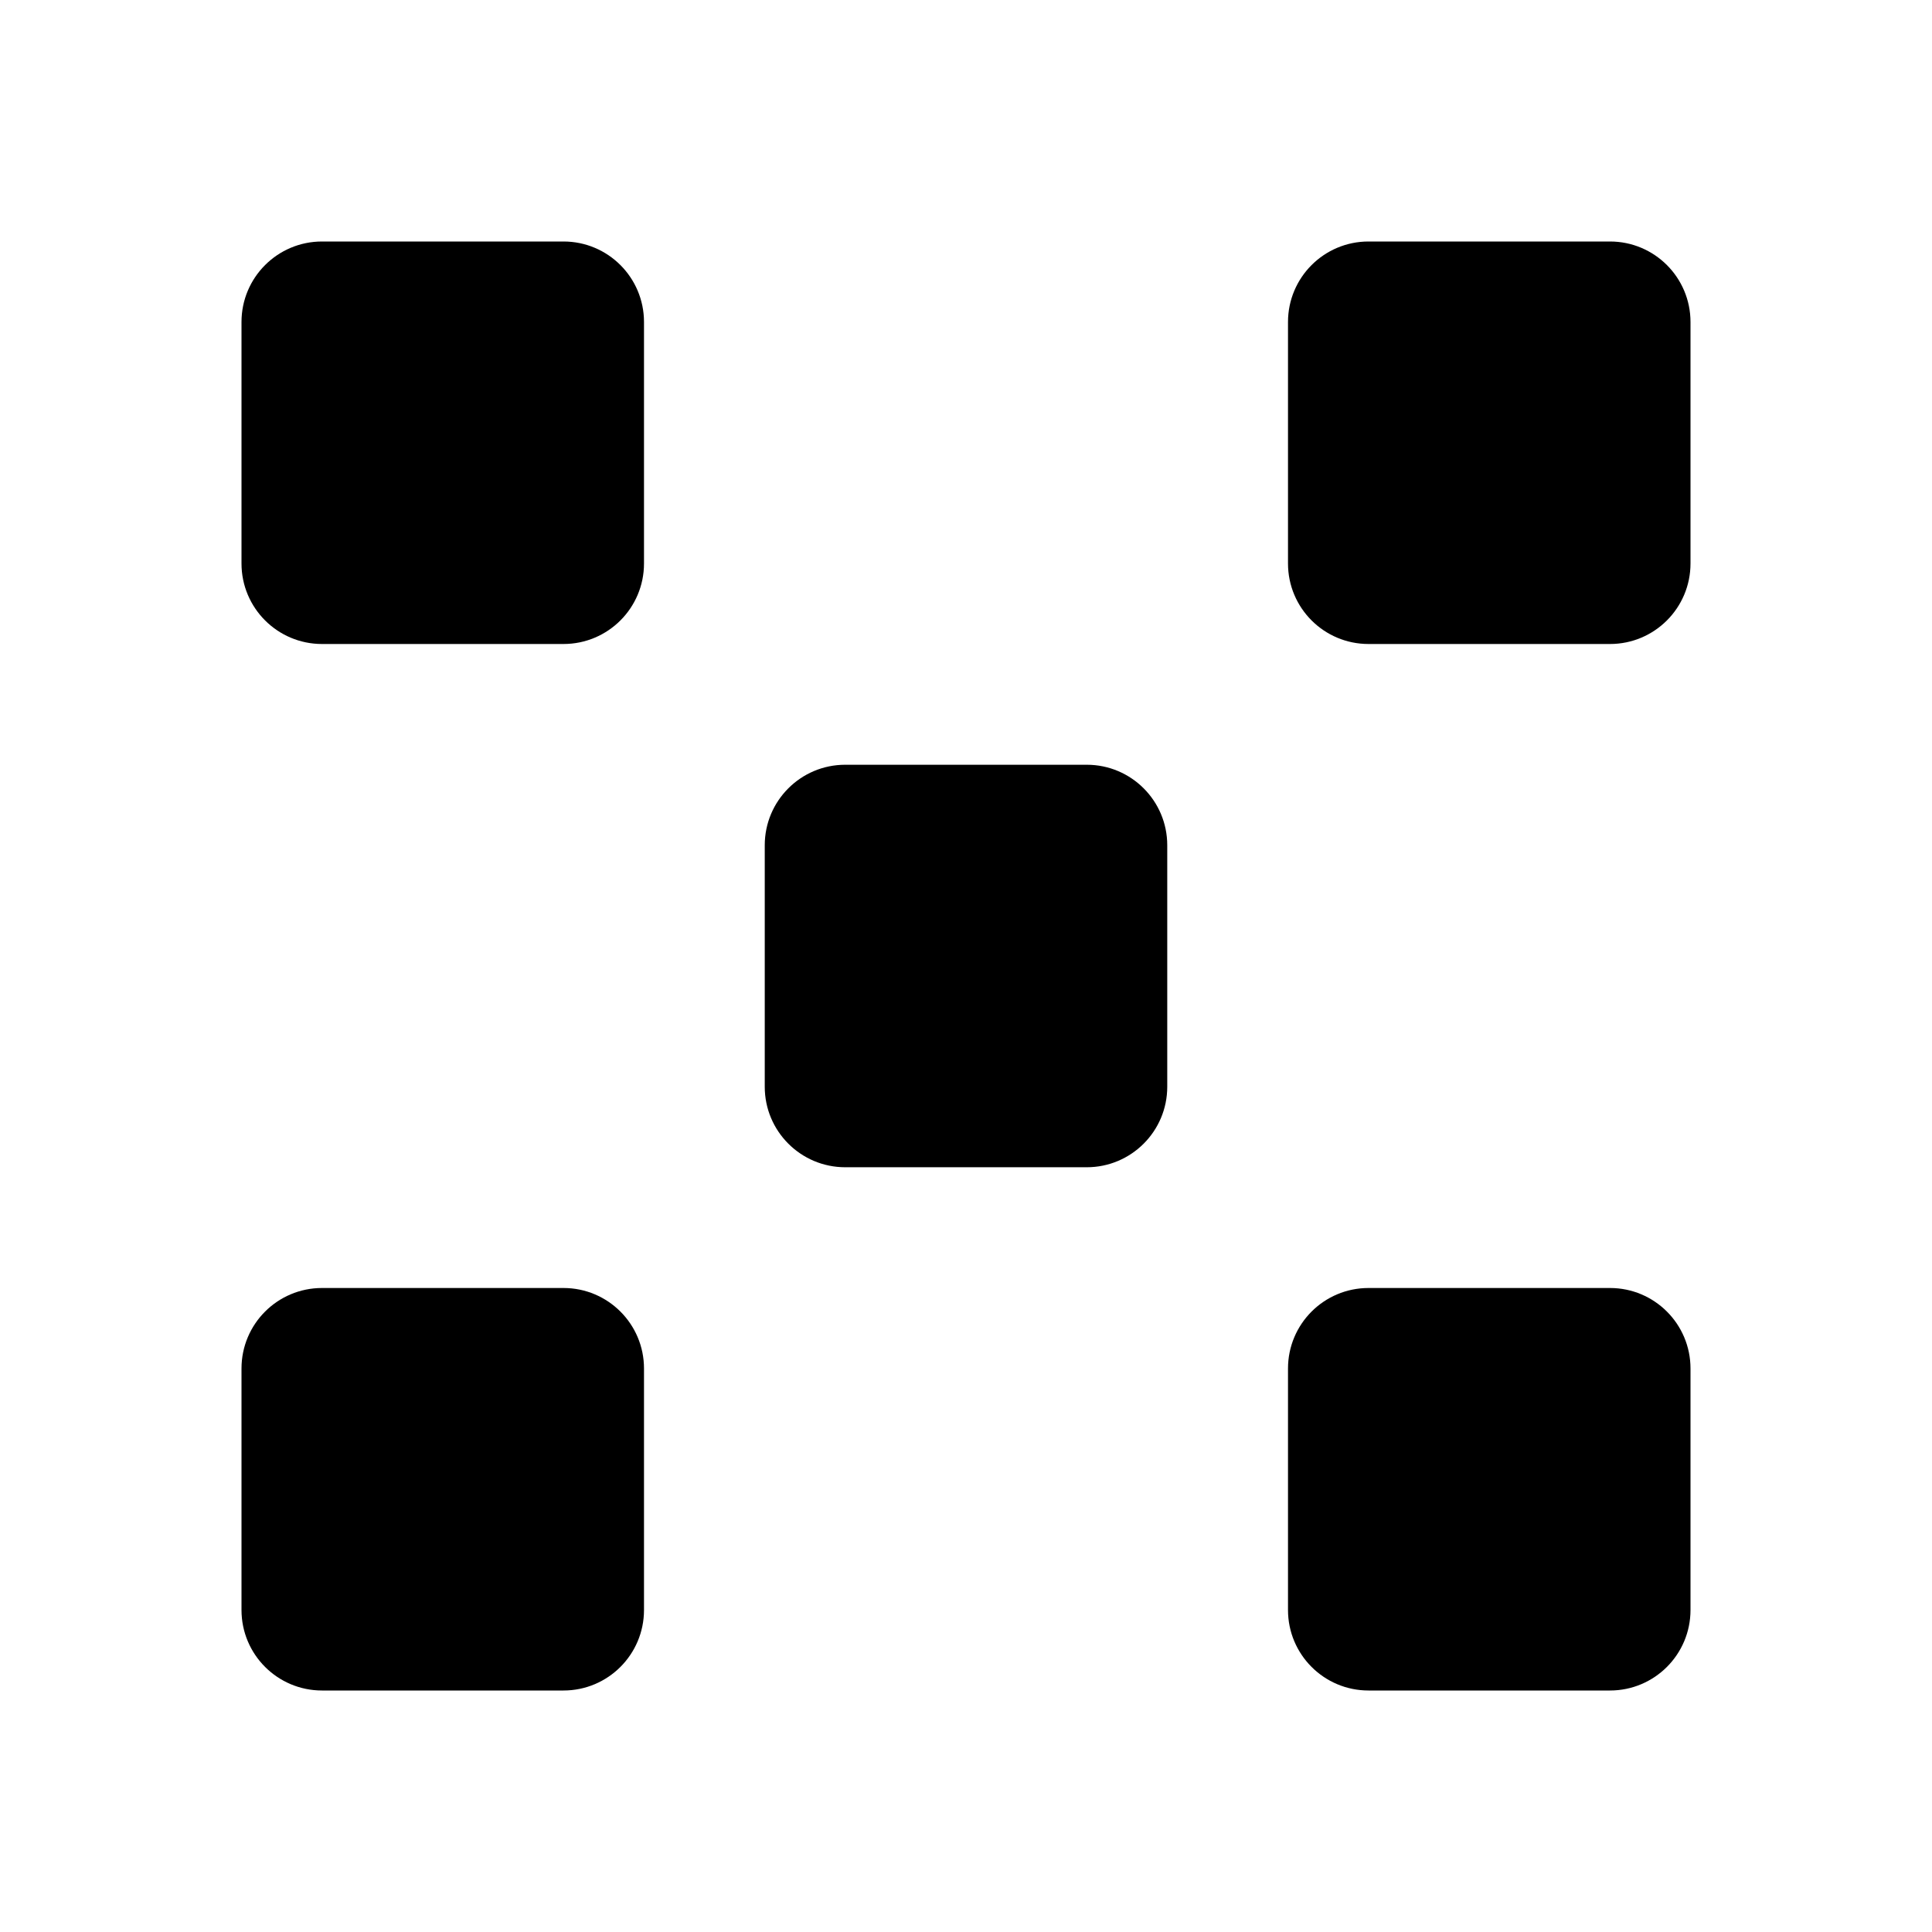
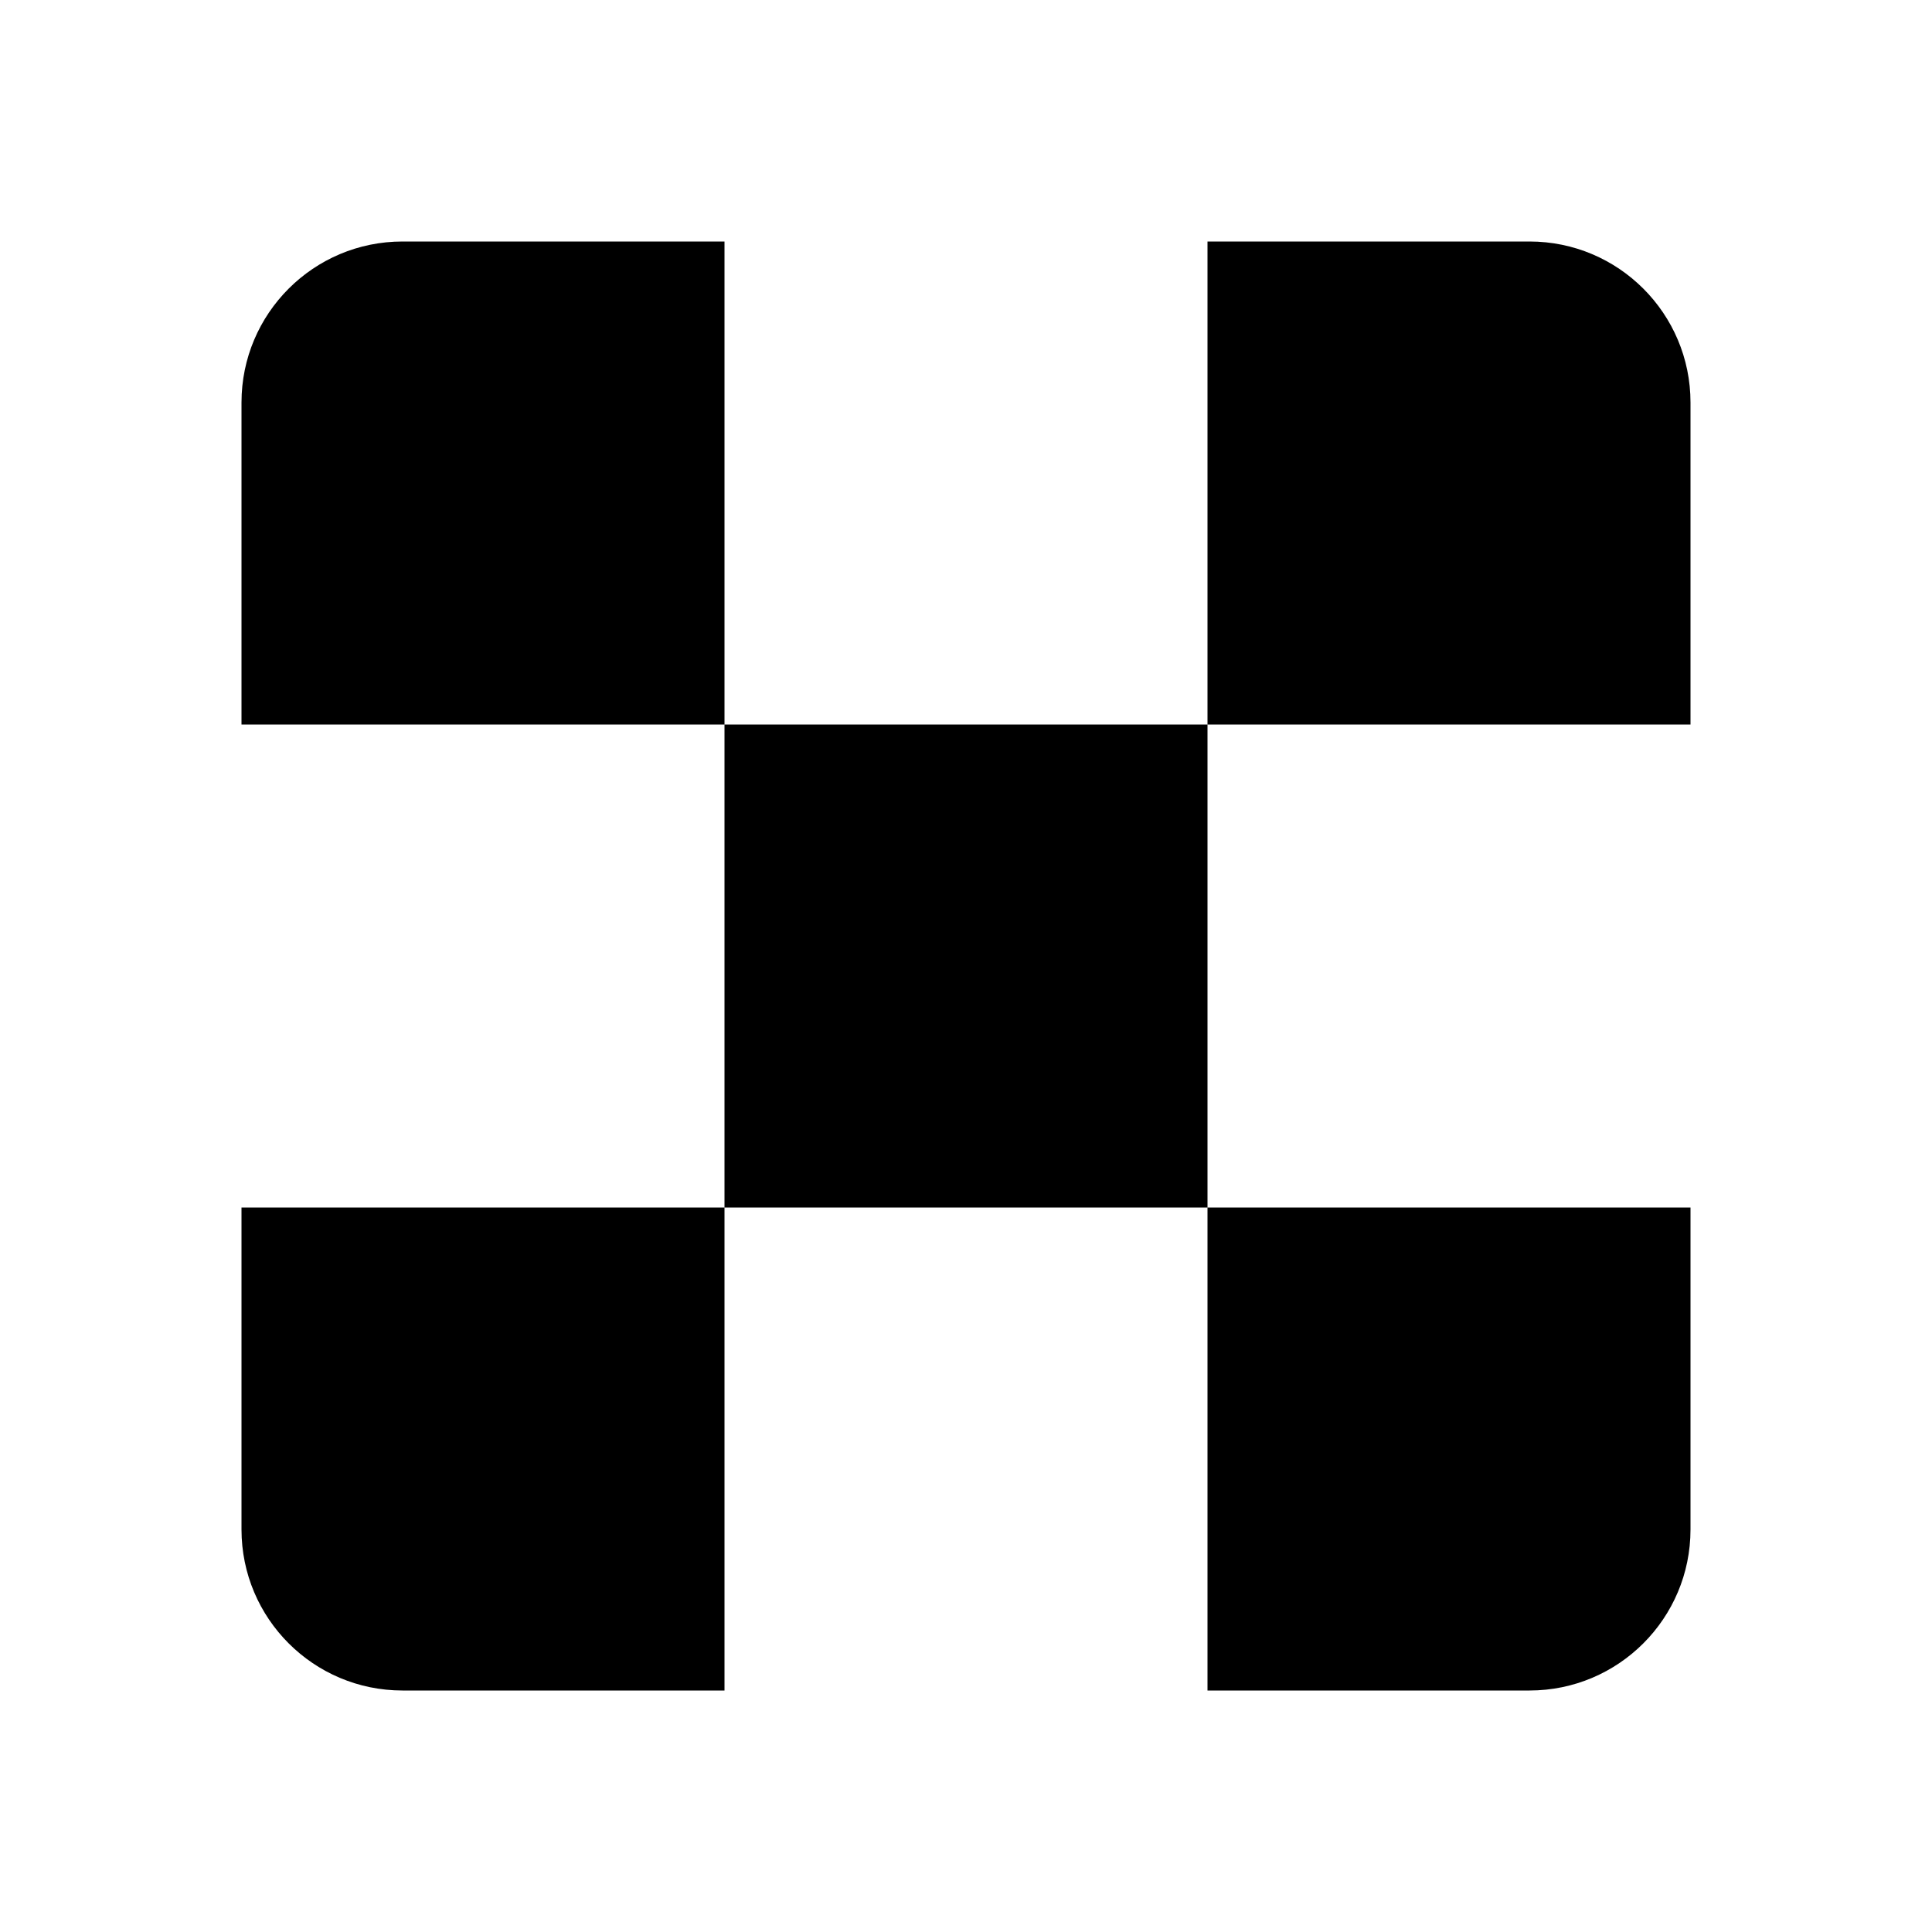
<svg xmlns="http://www.w3.org/2000/svg" width="24" height="24" viewBox="0 0 24 24" fill="none" stroke="none" role="img" aria-label="mosaic">
-   <g fill="currentColor">
-     <rect x="3" y="3" width="5" height="5" rx="1" />
-     <rect x="16" y="3" width="5" height="5" rx="1" />
-     <rect x="9.5" y="9.5" width="5" height="5" rx="1" />
-     <rect x="3" y="16" width="5" height="5" rx="1" />
-     <rect x="16" y="16" width="5" height="5" rx="1" />
-   </g>
+   <path fill="currentColor" stroke="none" d="M5 3h4v6H3V5a2 2 0 0 1 2-2Z        M15 3h4a2 2 0 0 1 2 2v4h-6Z        M9 9h6v6H9Z        M3 15h6v6H5a2 2 0 0 1-2-2Z        M15 15h6v4a2 2 0 0 1-2 2h-4Z" />
</svg>
